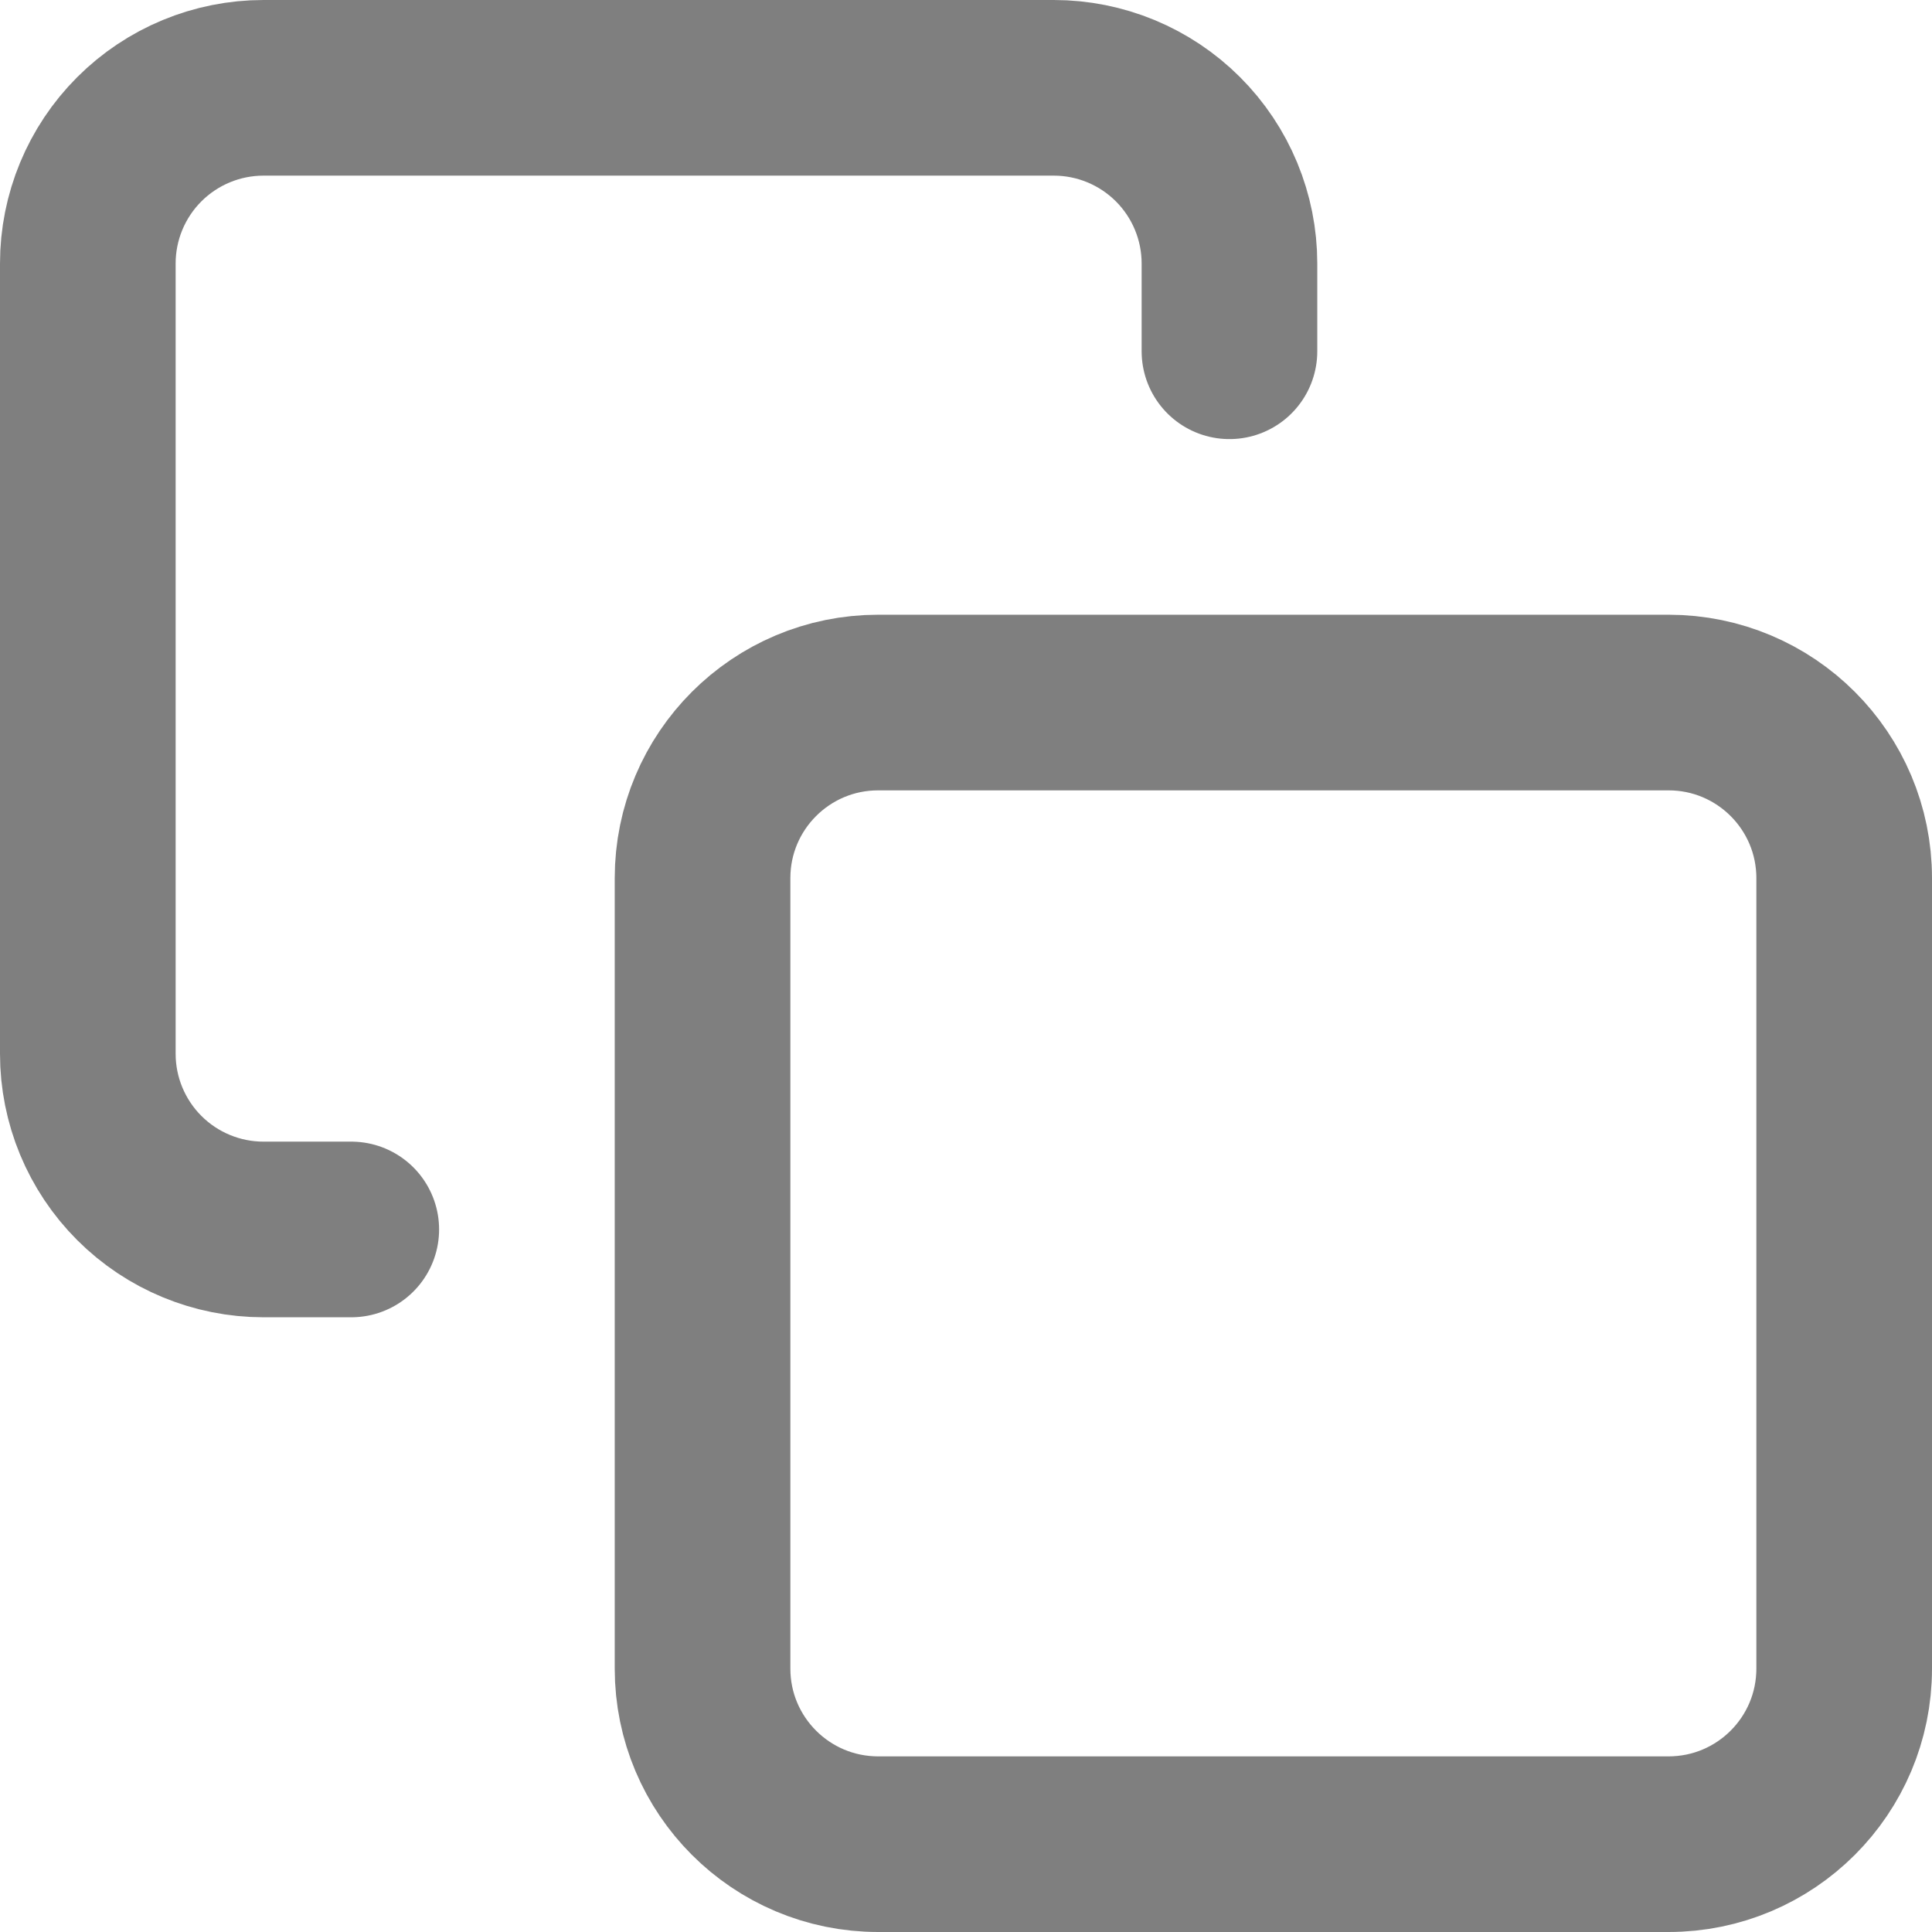
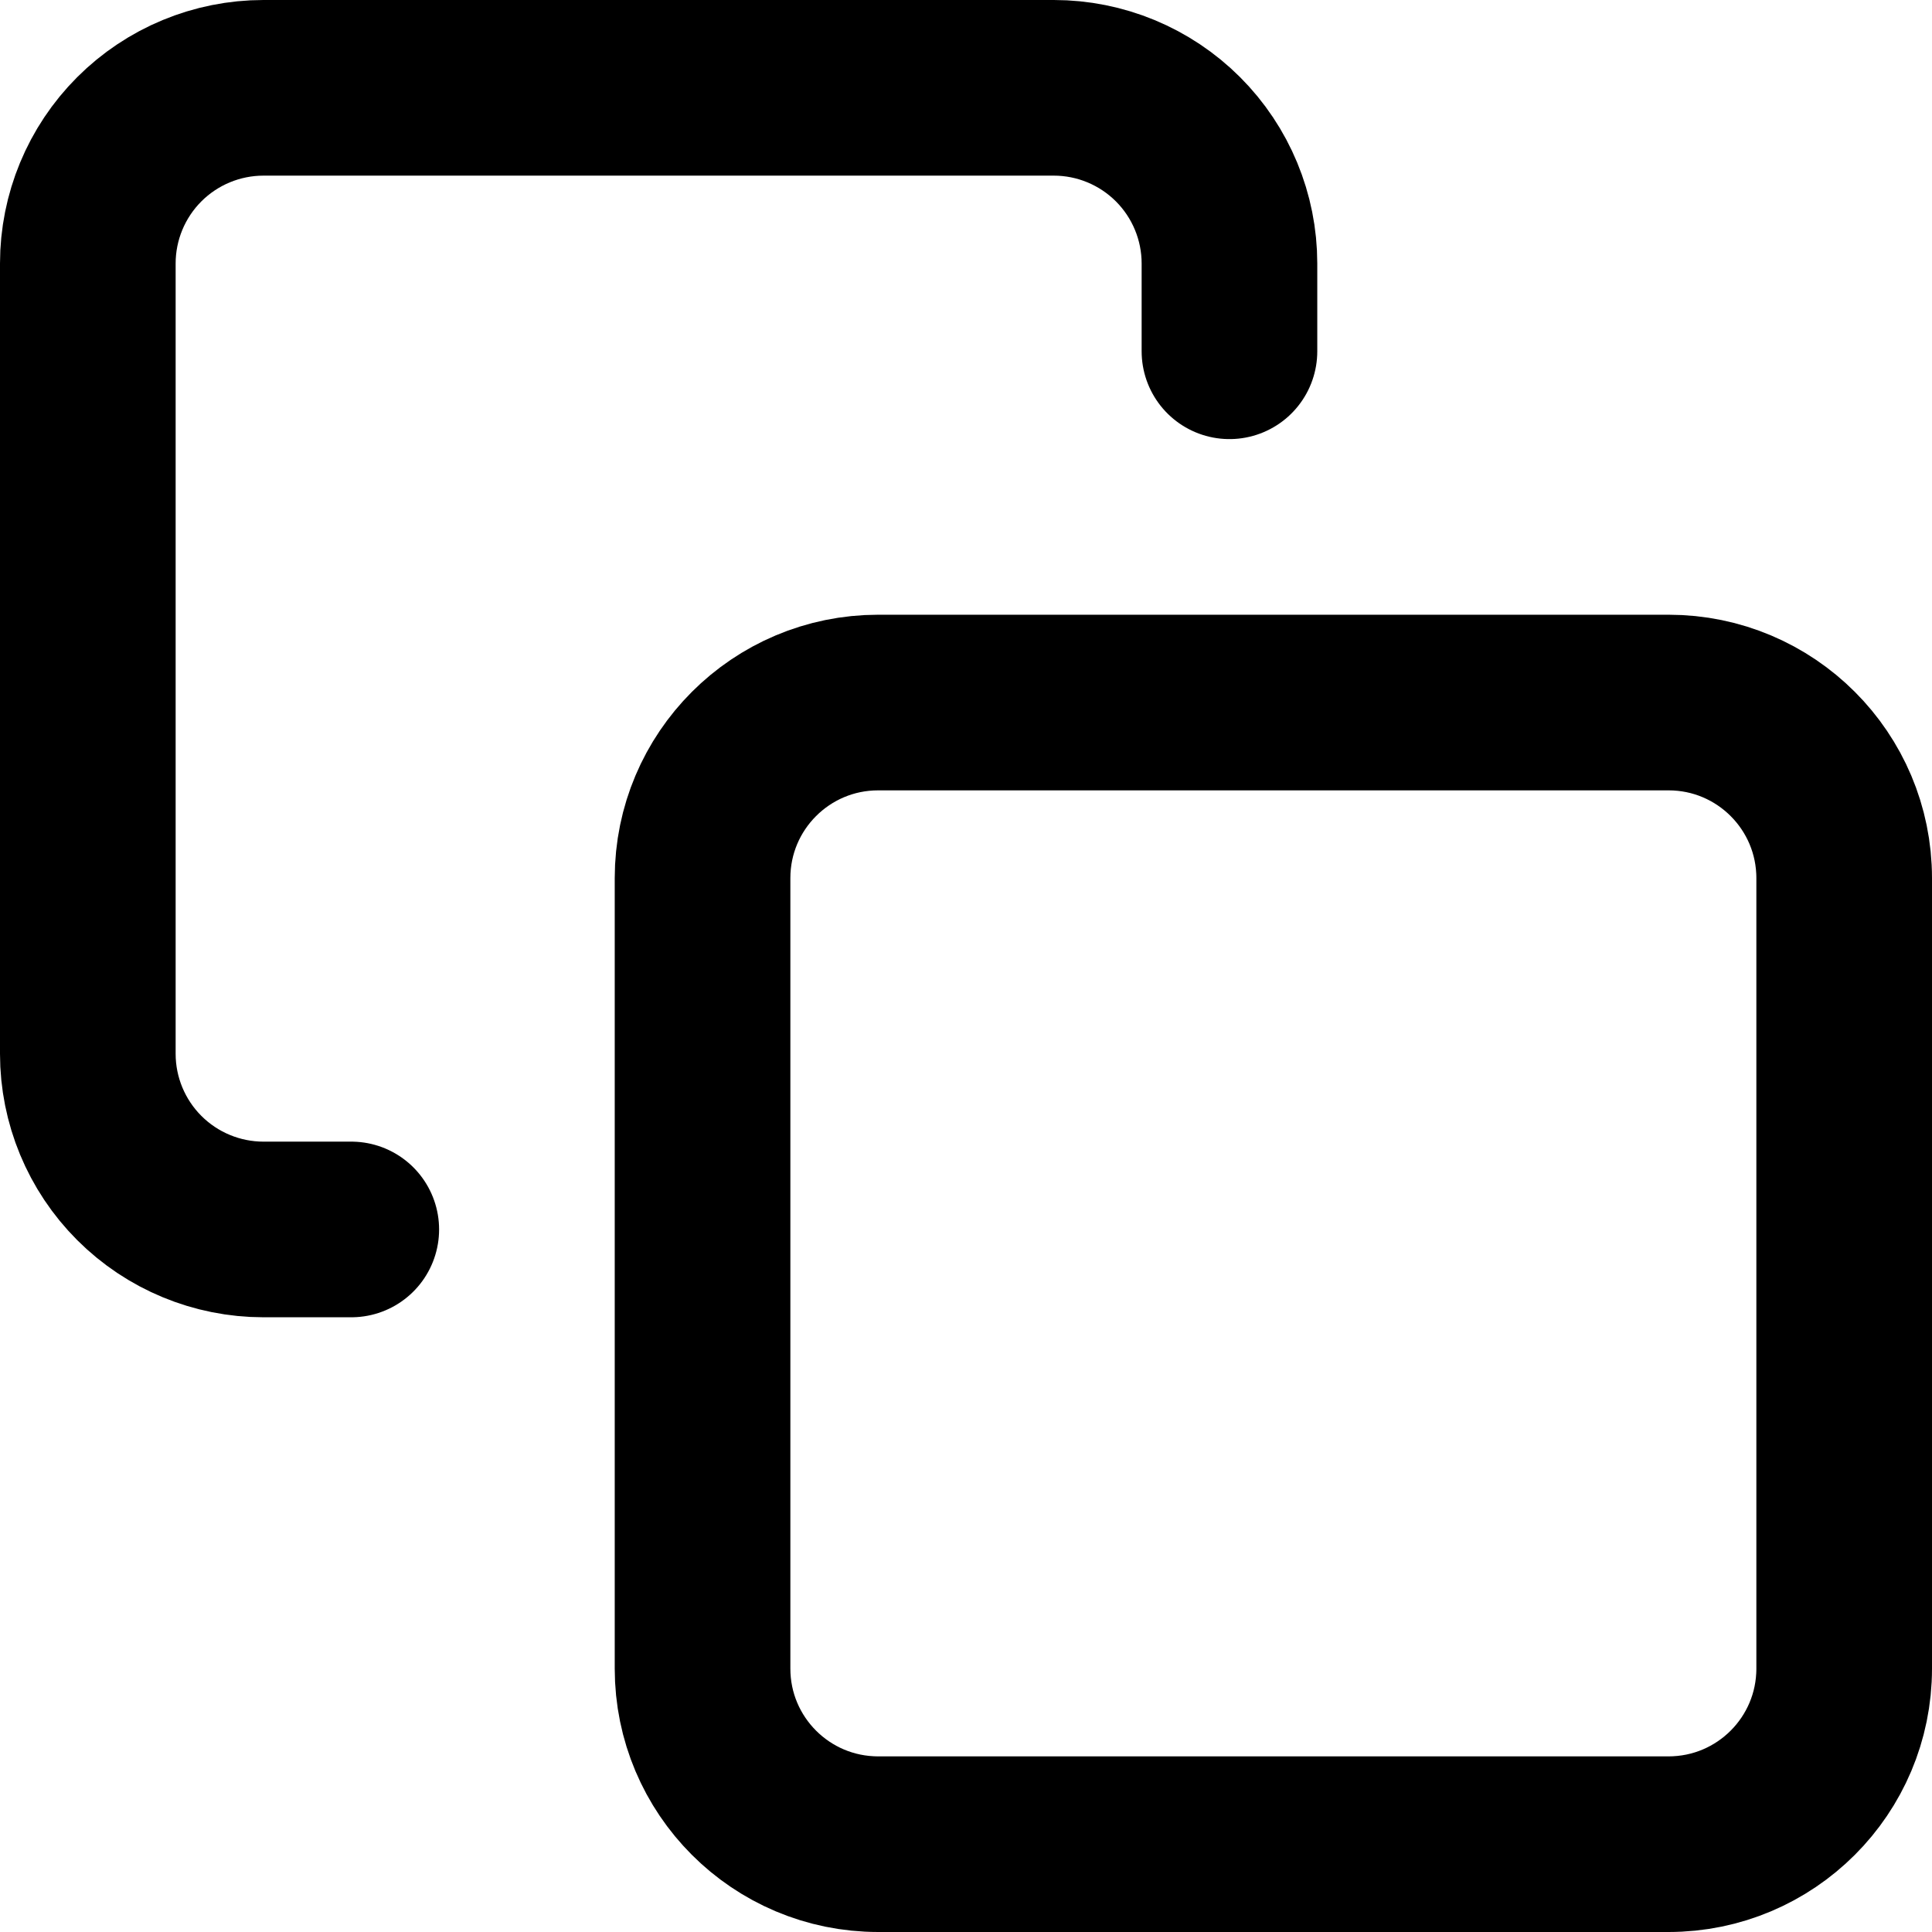
- <svg xmlns="http://www.w3.org/2000/svg" width="44" stroke="black" opacity="0.5" height="44" viewBox="0 0 22 22" fill="none">
+ <svg xmlns="http://www.w3.org/2000/svg" width="25" stroke="black" opacity="1" height="25" viewBox="0 0 22 22" fill="none">
  <path d="M19 8H10C8.895 8 8 8.895 8 10V19C8 20.105 8.895 21 10 21H19C20.105 21 21 20.105 21 19V10C21 8.895 20.105 8 19 8Z" stroke-width="2" stroke-linecap="round" stroke-linejoin="round" />
  <path d="M4 14H3C2.47 14 1.961 13.789 1.586 13.414C1.211 13.039 1 12.53 1 12V3C1 2.47 1.211 1.961 1.586 1.586C1.961 1.211 2.47 1 3 1H12C12.53 1 13.039 1.211 13.414 1.586C13.789 1.961 14 2.47 14 3V4" stroke-width="2" stroke-linecap="round" stroke-linejoin="round" />
</svg>
